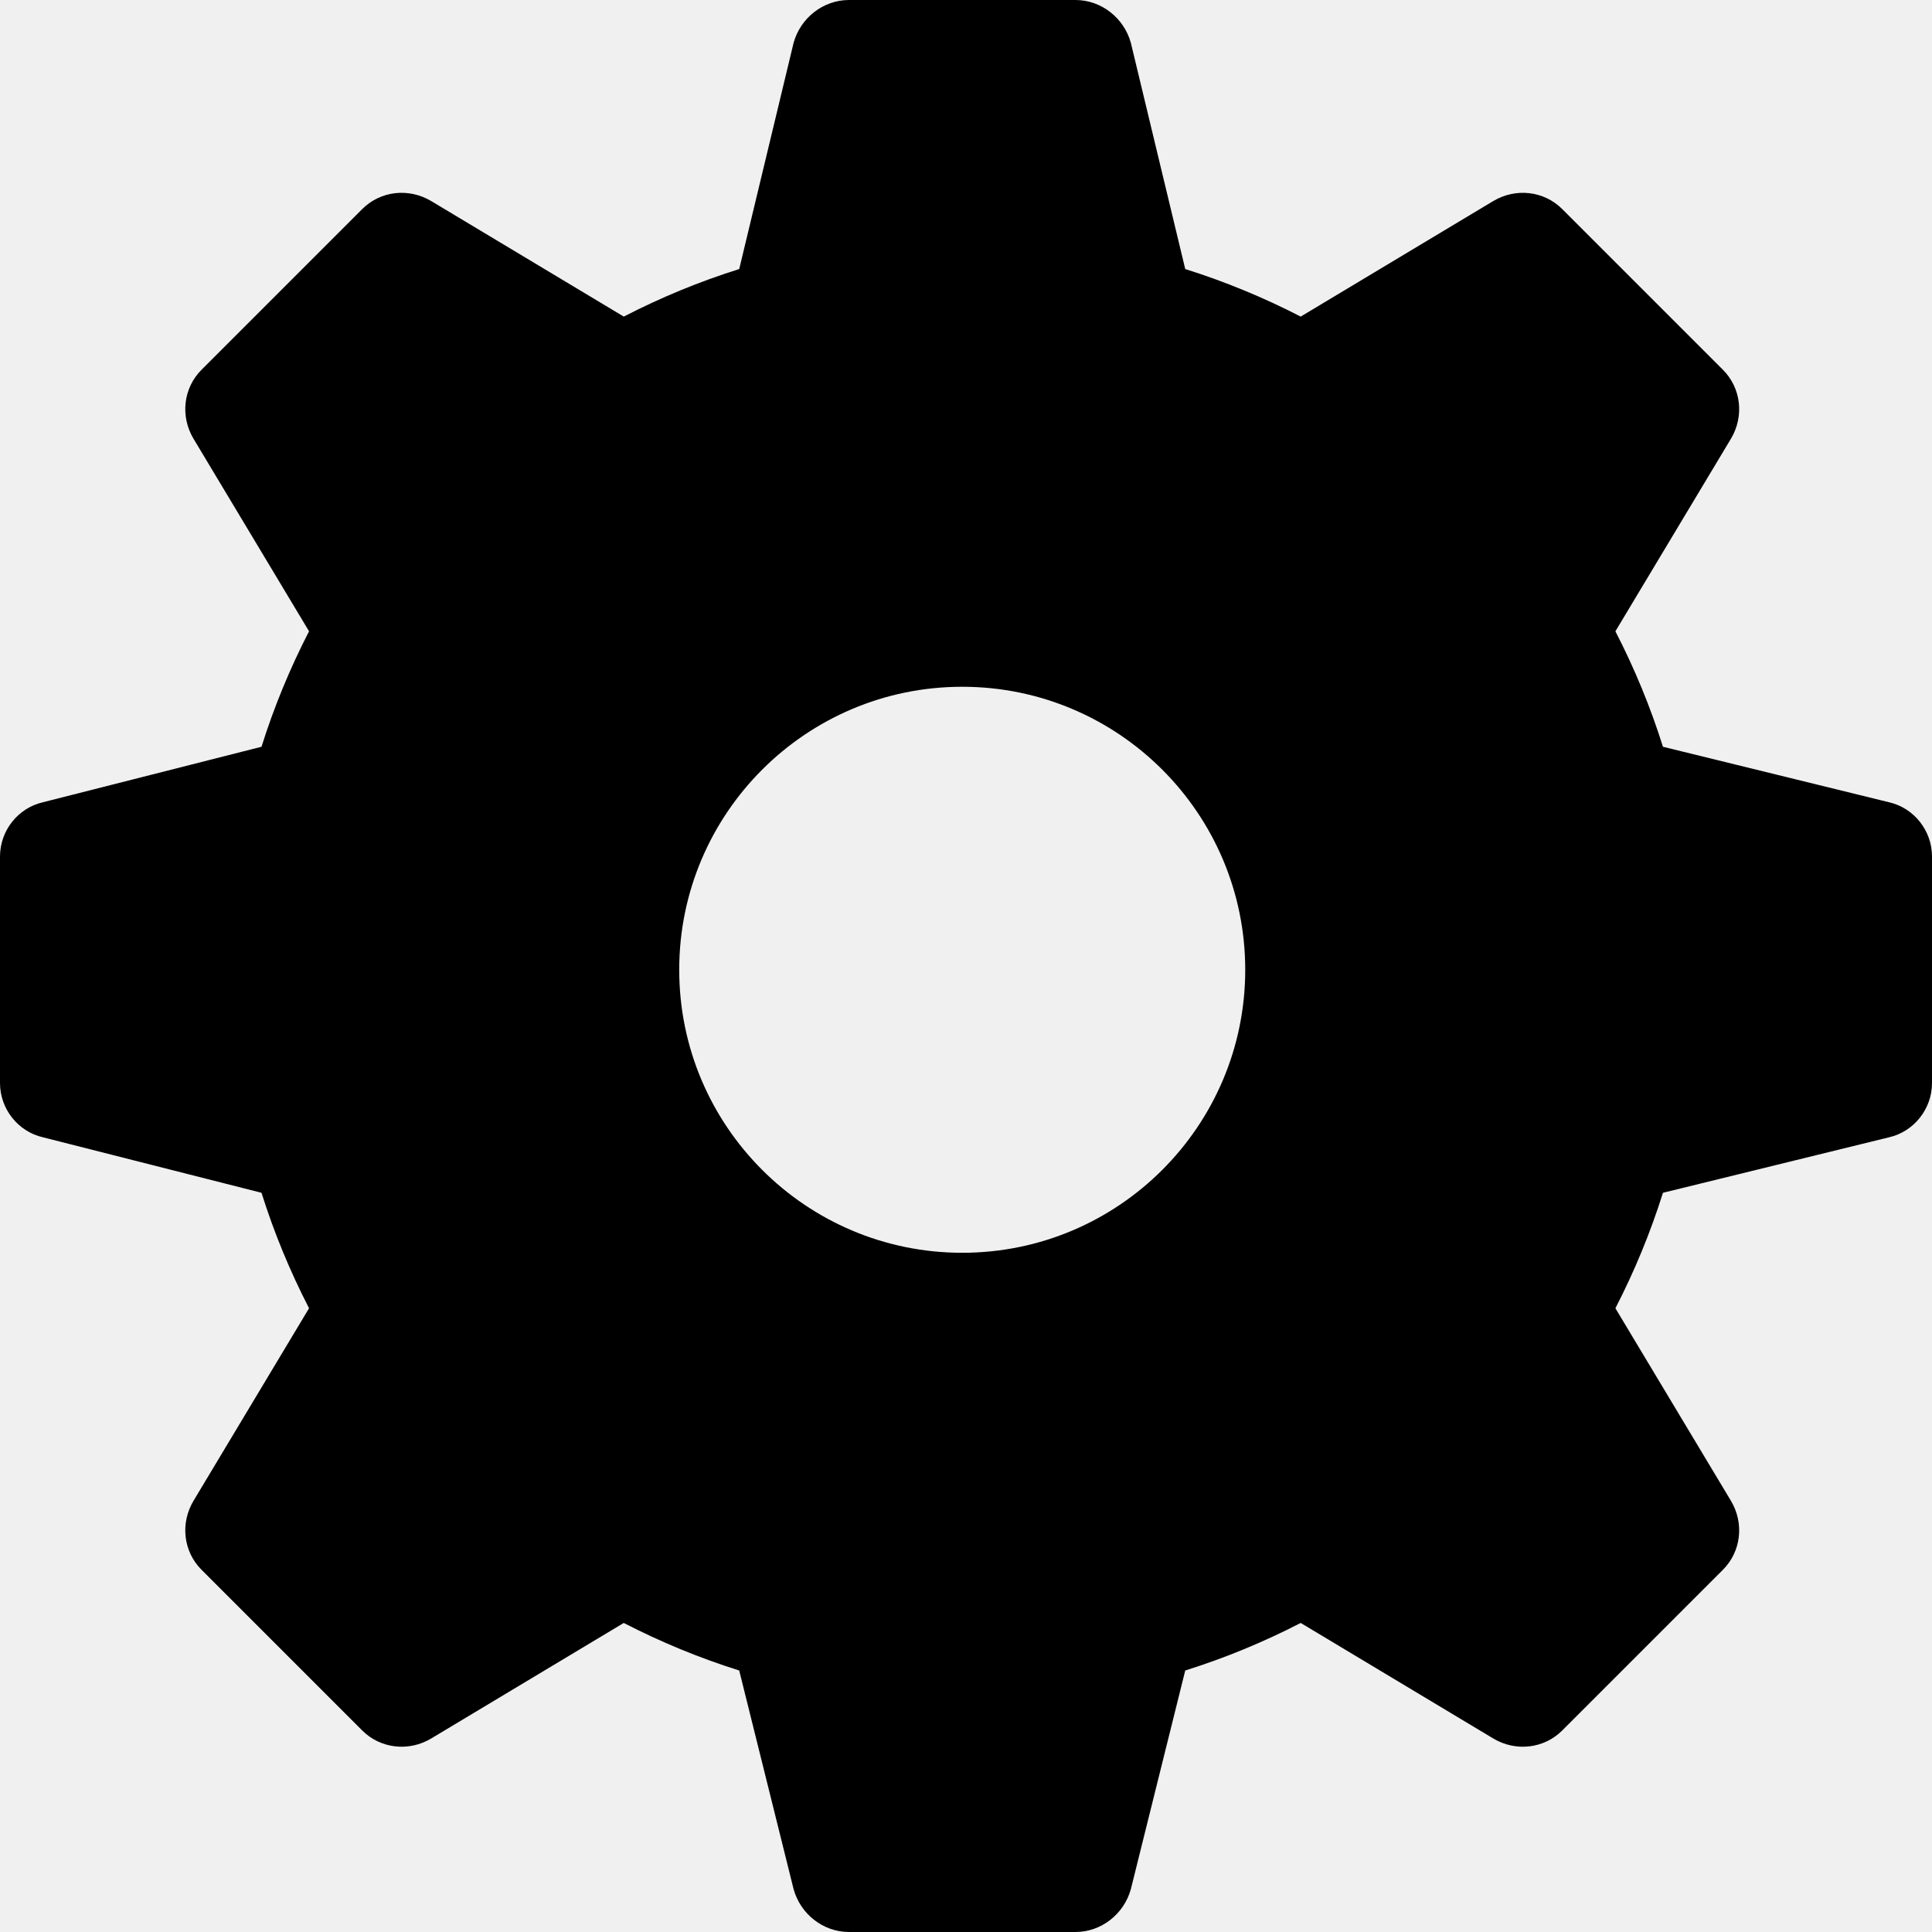
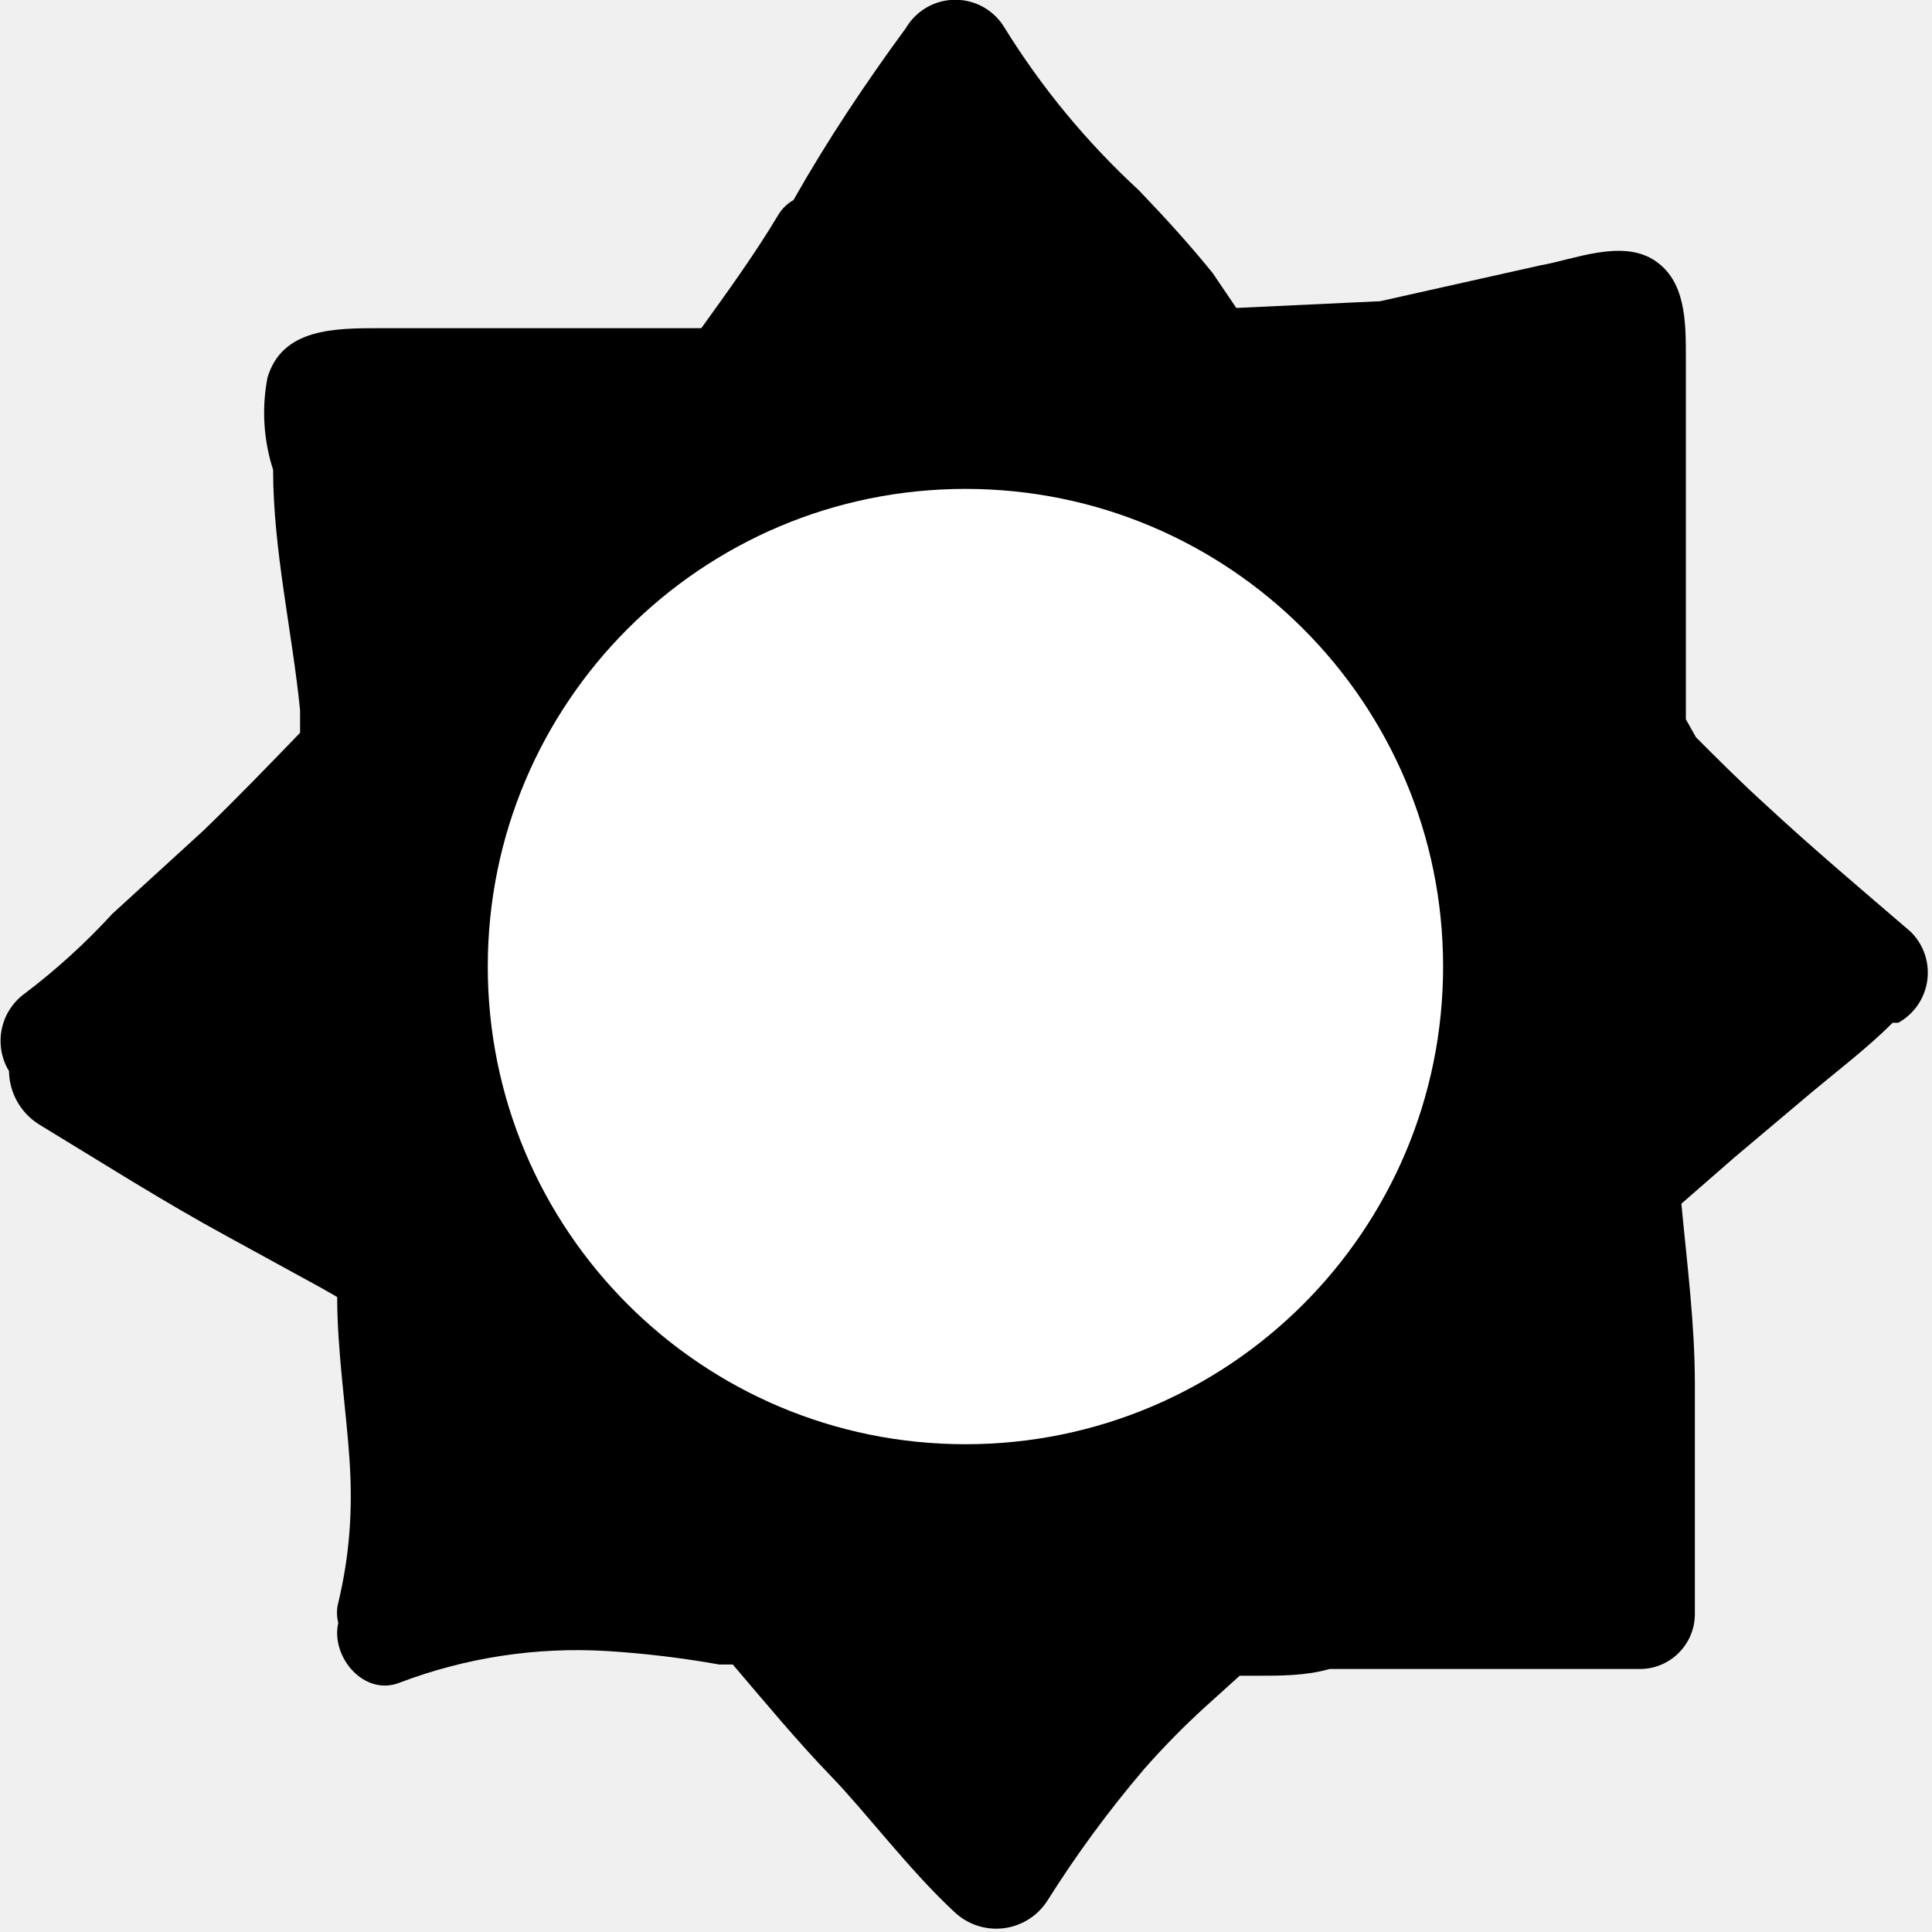
- <svg xmlns="http://www.w3.org/2000/svg" version="1.1" id="Capa_1" x="0px" y="0px" viewBox="0 0 512 512" style="enable-background:new 0 0 512 512;" xml:space="preserve">
-   <g>
-     <g>
-       <path d="M500.6,212.6l-59.9-14.7c-3.3-10.5-7.5-20.7-12.6-30.6l30.6-51c3.6-6,2.7-13.5-2.1-18.3L414,55.4    c-4.8-4.8-12.3-5.7-18.3-2.1l-51,30.6c-9.9-5.1-20.1-9.3-30.6-12.6l-14.4-59.9C297.9,4.8,291.9,0,285,0h-60    c-6.9,0-12.9,4.8-14.7,11.4l-14.4,59.9c-10.5,3.3-20.7,7.5-30.6,12.6l-51-30.6c-6-3.6-13.5-2.7-18.3,2.1L53.4,98    c-4.8,4.8-5.7,12.3-2.1,18.3l30.6,51c-5.1,9.9-9.3,20.1-12.6,30.6l-57.9,14.7C4.8,214.1,0,220.1,0,227v60    c0,6.9,4.8,12.9,11.4,14.4l57.9,14.7c3.3,10.5,7.5,20.7,12.6,30.6l-30.6,51c-3.6,6-2.7,13.5,2.1,18.3L96,458.6    c4.8,4.8,12.3,5.7,18.3,2.1l51-30.6c9.9,5.1,20.1,9.3,30.6,12.6l14.4,57.9c1.8,6.6,7.8,11.4,14.7,11.4h60    c6.9,0,12.9-4.8,14.7-11.4l14.4-57.9c10.5-3.3,20.7-7.5,30.6-12.6l51,30.6c6,3.6,13.5,2.7,18.3-2.1l42.6-42.6    c4.8-4.8,5.7-12.3,2.1-18.3l-30.6-51c5.1-9.9,9.3-20.1,12.6-30.6l59.9-14.7c6.6-1.5,11.4-7.5,11.4-14.4v-60    C512,220.1,507.2,214.1,500.6,212.6z M255,332c-41.4,0-75-33.6-75-75c0-41.4,33.6-75,75-75c41.4,0,75,33.6,75,75    C330,298.4,296.4,332,255,332z" />
+ <svg xmlns="http://www.w3.org/2000/svg" width="6.06mm" height="6.06mm" viewBox="0 0 17.19 17.19">
+   <defs>
+     <style>.cls-1{fill:#fff;}</style>
+   </defs>
+   <g id="Le_saviez-vous" data-name="Le saviez-vous">
+     <g id="Calque_9" data-name="Calque 9">
+       <path d="M17,8.29c-.43-.37-.87-.74-1.29-1.13-.21-.19-.41-.39-.62-.6L15,6.4c0-.11,0-.22,0-.32,0-.33,0-.65,0-1,0-.63,0-1.27,0-1.9,0-.32,0-.69-.29-.87s-.71,0-1,.05l-1.43.32L11,2.74l-.21-.31c-.21-.26-.43-.5-.66-.74A6.9,6.9,0,0,1,8.94.25a.51.51,0,0,0-.88,0c-.36.49-.7,1-1,1.53a.37.37,0,0,0-.14.14c-.21.35-.45.68-.68,1H5.52c-.71,0-1.42,0-2.14,0-.4,0-.87,0-1,.44a1.65,1.65,0,0,0,.05.82c0,.71.17,1.44.24,2.14v.2c-.28.29-.57.59-.86.87L1,8.13a5.82,5.82,0,0,1-.78.71.52.52,0,0,0-.14.69A.57.57,0,0,0,.34,10c.56.34,1.11.69,1.68,1l.84.46.14.08c0,.48.08,1,.11,1.45s0,.85-.1,1.27a.35.35,0,0,0,0,.18c-.07.3.23.66.55.53a4.44,4.44,0,0,1,1.84-.28,8.86,8.86,0,0,1,1,.12l.12,0c.29.34.58.69.88,1s.7.84,1.09,1.2a.54.54,0,0,0,.83-.1,10.07,10.07,0,0,1,.86-1.17,7,7,0,0,1,.54-.55l.31-.28h.15c.22,0,.44,0,.65-.06l.53,0c.75,0,1.5,0,2.24,0a.49.49,0,0,0,.48-.48c0-.69,0-1.37,0-2.06,0-.53-.07-1.07-.12-1.6l.47-.41.7-.59c.24-.2.49-.39.71-.61l.05,0A.51.51,0,0,0,17,8.29Z" />
+       <circle class="cls-1" cx="8.59" cy="8.6" r="4.25" />
    </g>
  </g>
-   <g>
- </g>
-   <g>
- </g>
-   <g>
- </g>
-   <g>
- </g>
-   <g>
- </g>
-   <g>
- </g>
-   <g>
- </g>
-   <g>
- </g>
-   <g>
- </g>
-   <g>
- </g>
-   <g>
- </g>
-   <g>
- </g>
-   <g>
- </g>
-   <g>
- </g>
-   <g>
- </g>
</svg>
